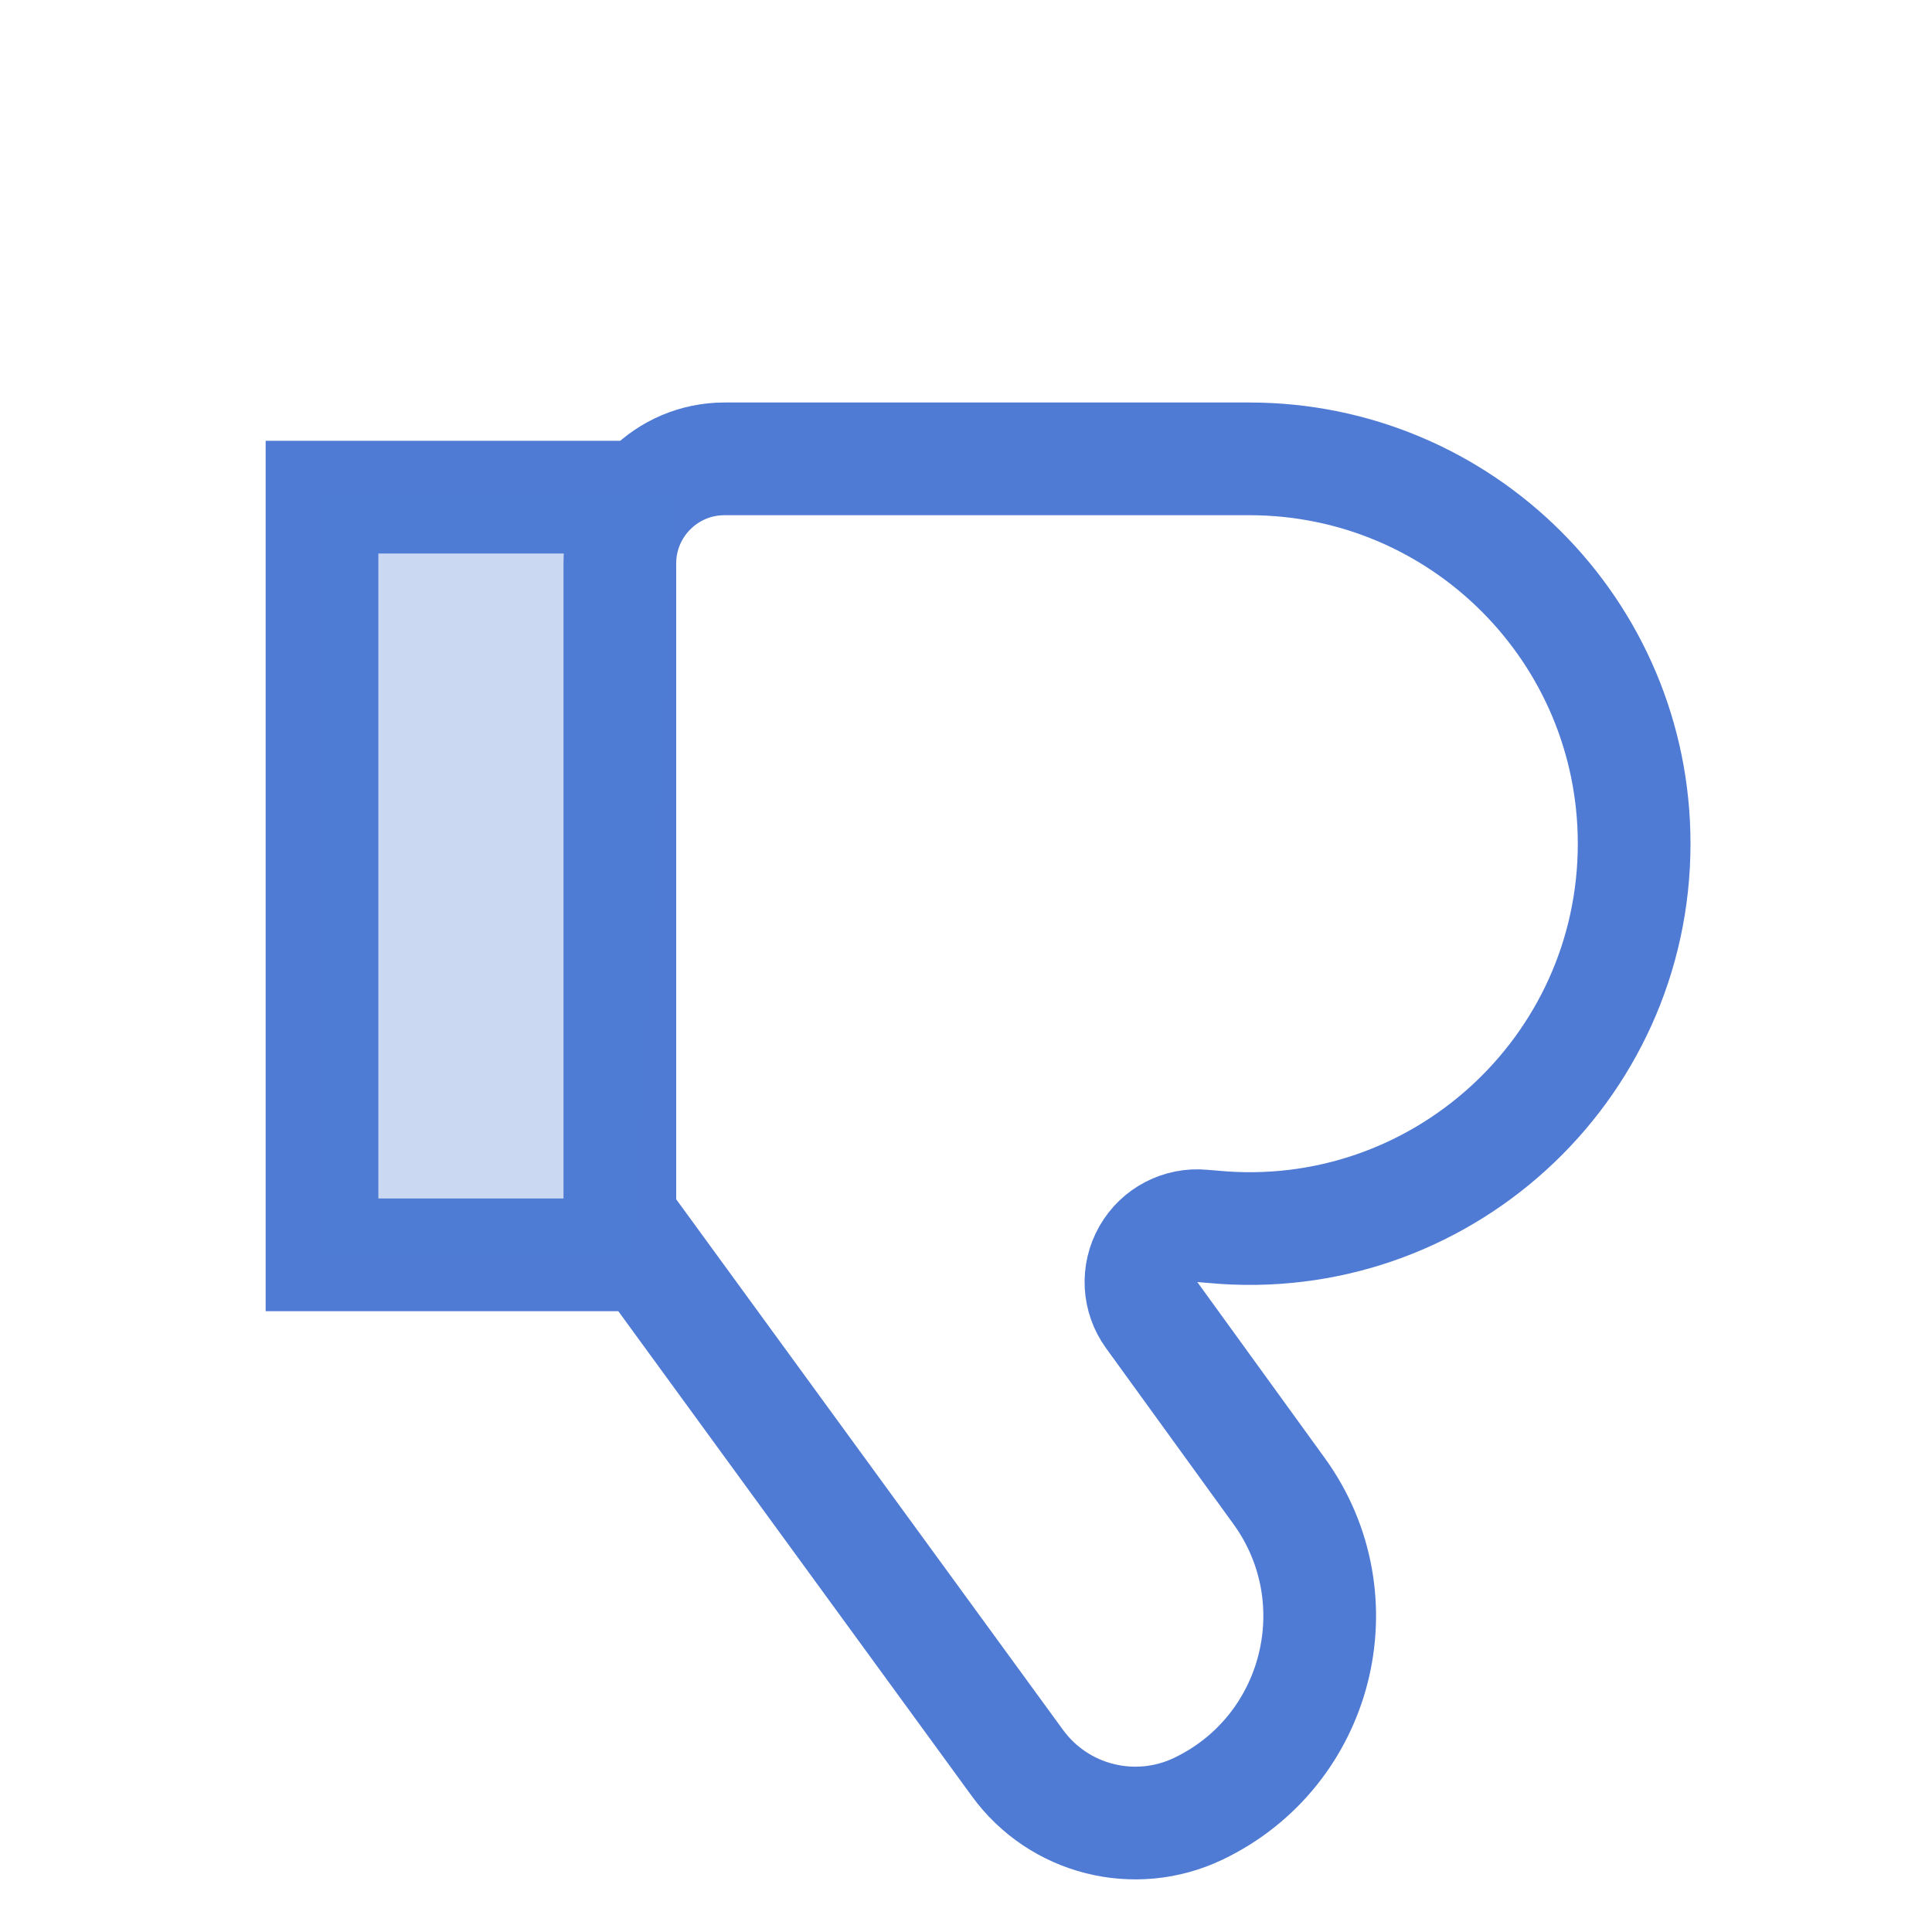
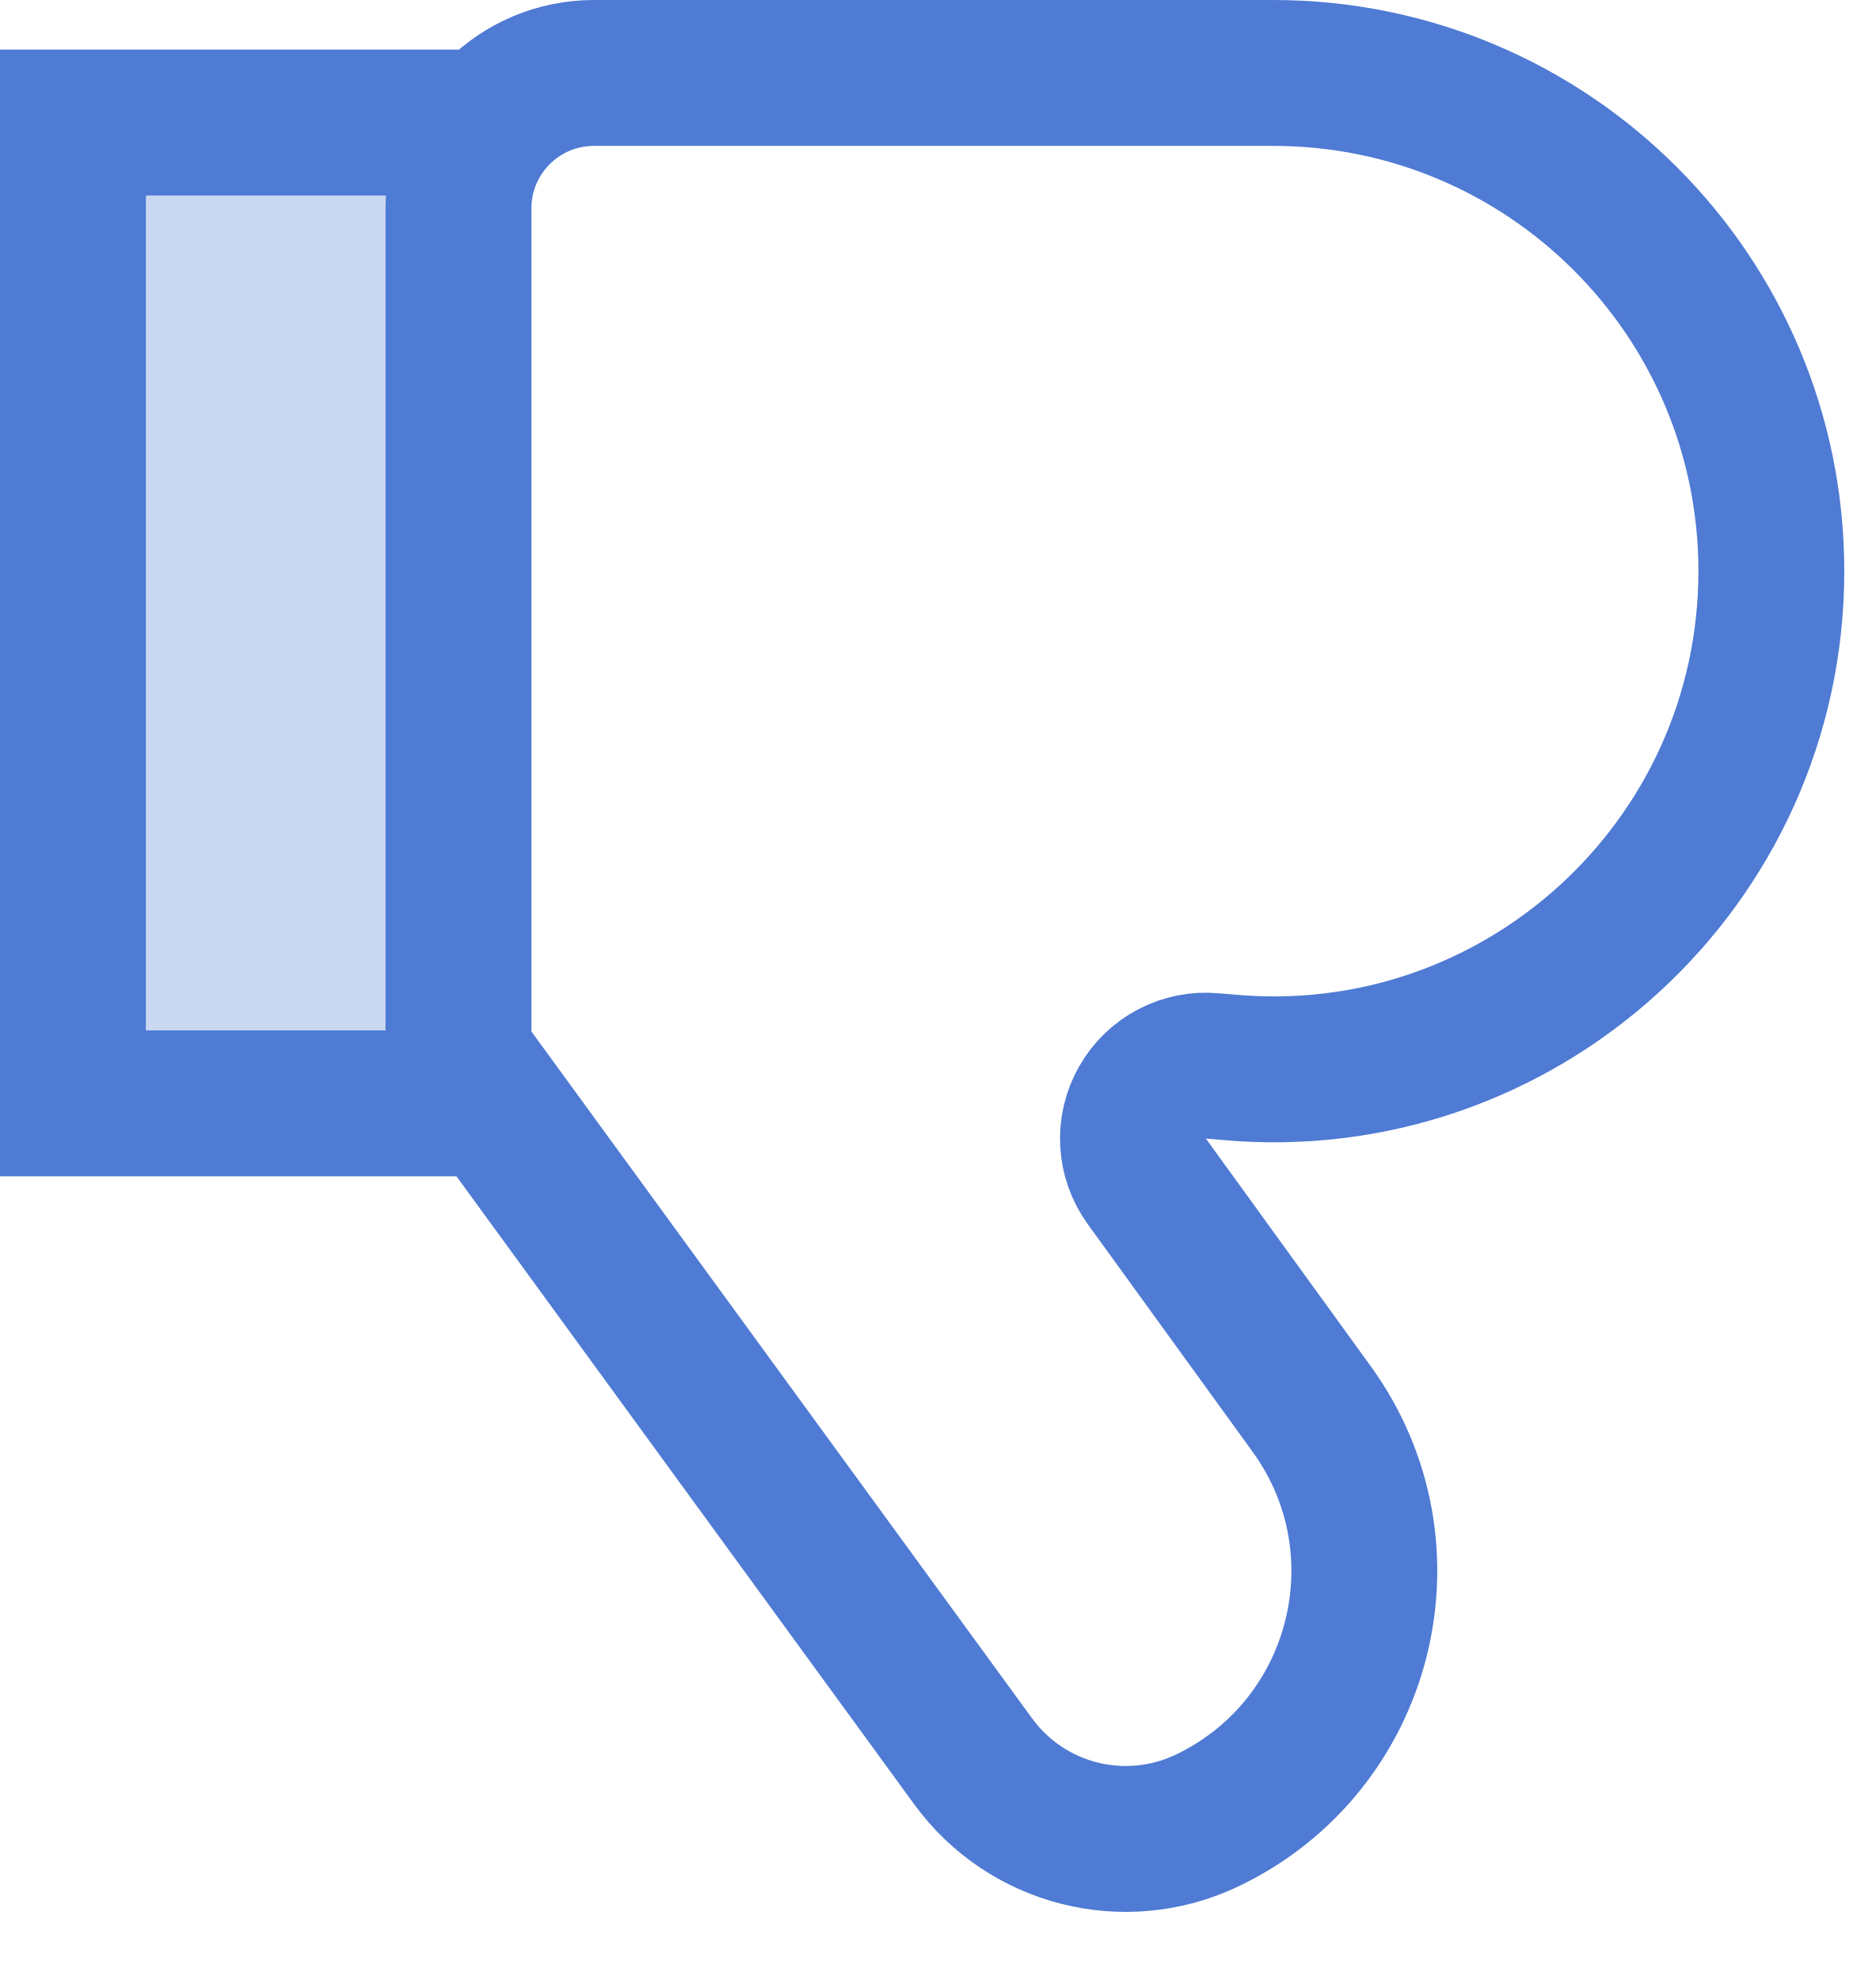
- <svg xmlns="http://www.w3.org/2000/svg" width="24" height="24" viewBox="0 0 24 24" fill="none">
-   <path d="M12.639 21.901C13.153 22.607 14.096 22.845 14.884 22.47C16.378 21.757 16.86 19.864 15.89 18.523L14.306 16.336C14.145 16.113 14.129 15.817 14.266 15.578C14.402 15.339 14.665 15.203 14.938 15.229L15.07 15.24C17.875 15.505 20.3 13.298 20.3 10.48C20.3 7.84 18.16 5.7 15.52 5.7H9C8.282 5.7 7.7 6.282 7.7 7V15.126L12.639 21.901Z" stroke="#4F7BD4" stroke-width="1.4" stroke-linecap="round" stroke-linejoin="round" />
-   <path d="M8.387 6.176H4V15.588H7.839" stroke="#4F7BD4" stroke-width="1.4" />
-   <path d="M4 6.176H8.387L7.839 15.588H4V6.176Z" fill="#4F7BD4" fill-opacity="0.3" />
+ <svg xmlns="http://www.w3.org/2000/svg" width="18" height="19" viewBox="0 0 18 19" fill="none">
+   <path d="M9.339 16.901C9.853 17.607 10.796 17.845 11.584 17.47C13.078 16.757 13.56 14.864 12.59 13.523L11.006 11.336C10.845 11.113 10.829 10.817 10.966 10.578C11.102 10.339 11.365 10.203 11.639 10.229L11.77 10.24C14.575 10.505 17 8.298 17 5.48C17 2.84 14.86 0.7 12.22 0.7H5.7C4.982 0.7 4.4 1.282 4.4 2V10.126L9.339 16.901Z" stroke="#4F7BD4" stroke-width="1.4" stroke-linecap="round" stroke-linejoin="round" />
+   <path d="M5.087 1.176H0.7V10.588H4.539" stroke="#4F7BD4" stroke-width="1.4" />
+   <path d="M0.7 1.176H5.087L4.539 10.588H0.7V1.176Z" fill="#4F7BD4" fill-opacity="0.3" />
</svg>
